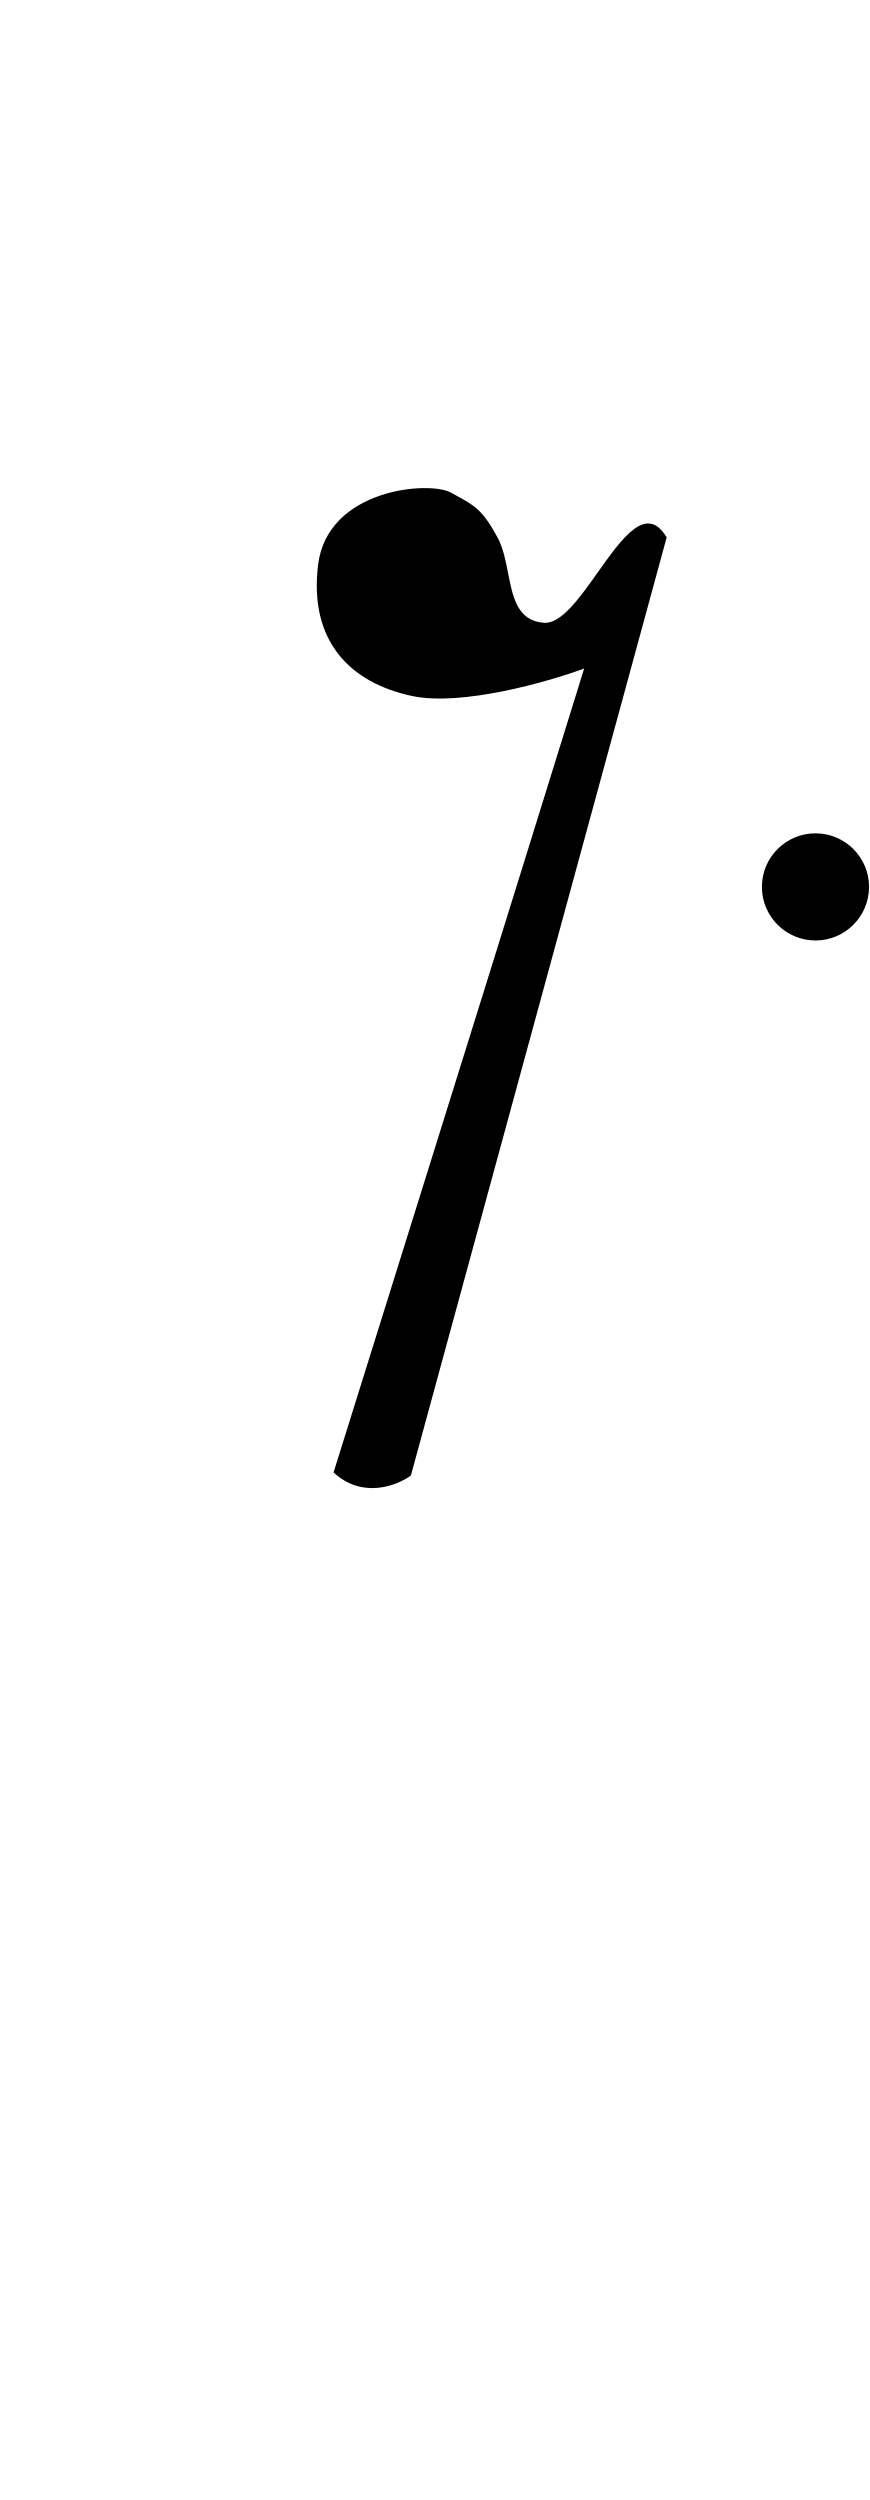
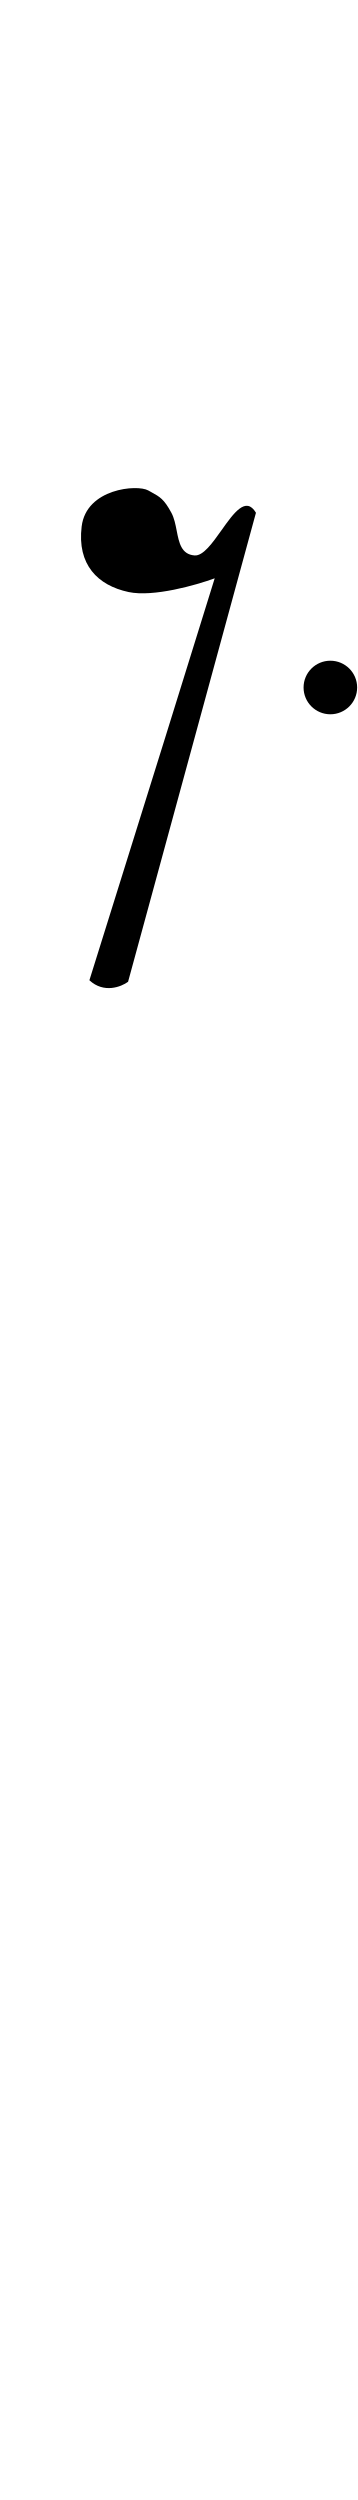
- <svg xmlns="http://www.w3.org/2000/svg" width="73" height="210" viewBox="0 0 73 210" fill="none">
-   <path fill-rule="evenodd" clip-rule="evenodd" d="M56 45.144L34.516 123.94C33.36 124.794 30.444 125.938 28.018 123.684C29.916 117.608 31.587 112.265 33.123 107.35C38.708 89.484 42.523 77.28 49.069 56.156C45.98 57.295 38.76 59.349 34.602 58.461C29.404 57.352 25.939 53.851 26.719 47.449C27.498 41.046 36.075 40.363 37.894 41.387C38.084 41.494 38.262 41.592 38.43 41.684C39.866 42.474 40.551 42.85 41.792 45.144C42.264 46.015 42.475 47.094 42.681 48.149C43.081 50.193 43.462 52.146 45.691 52.315C47.131 52.424 48.68 50.239 50.213 48.078C52.277 45.168 54.31 42.302 56 45.144ZM68.5 79C70.985 79 73 76.985 73 74.5C73 72.015 70.985 70 68.5 70C66.015 70 64 72.015 64 74.5C64 76.985 66.015 79 68.5 79Z" fill="black" />
+ <svg xmlns="http://www.w3.org/2000/svg" width="30" height="210" viewBox="0 0 30 210" fill="none">
+   <path fill-rule="evenodd" clip-rule="evenodd" d="M21.5 43.072L10.758 82.47C10.18 82.897 8.722 83.469 7.509 82.342C8.458 79.304 9.293 76.633 10.061 74.175C12.854 65.242 14.761 59.14 18.035 48.578C16.49 49.147 12.88 50.175 10.801 49.731C8.202 49.176 6.469 47.426 6.859 44.224C7.249 41.023 11.537 40.681 12.447 41.194C12.542 41.247 12.631 41.296 12.715 41.342C13.433 41.737 13.776 41.925 14.396 43.072C14.632 43.508 14.738 44.047 14.841 44.574C15.04 45.597 15.231 46.573 16.345 46.657C17.065 46.712 17.84 45.619 18.607 44.539C19.639 43.084 20.655 41.651 21.5 43.072ZM27.75 60C28.993 60 30 58.993 30 57.75C30 56.507 28.993 55.5 27.75 55.5C26.507 55.5 25.5 56.507 25.5 57.75C25.5 58.993 26.507 60 27.75 60Z" fill="black" />
</svg>
